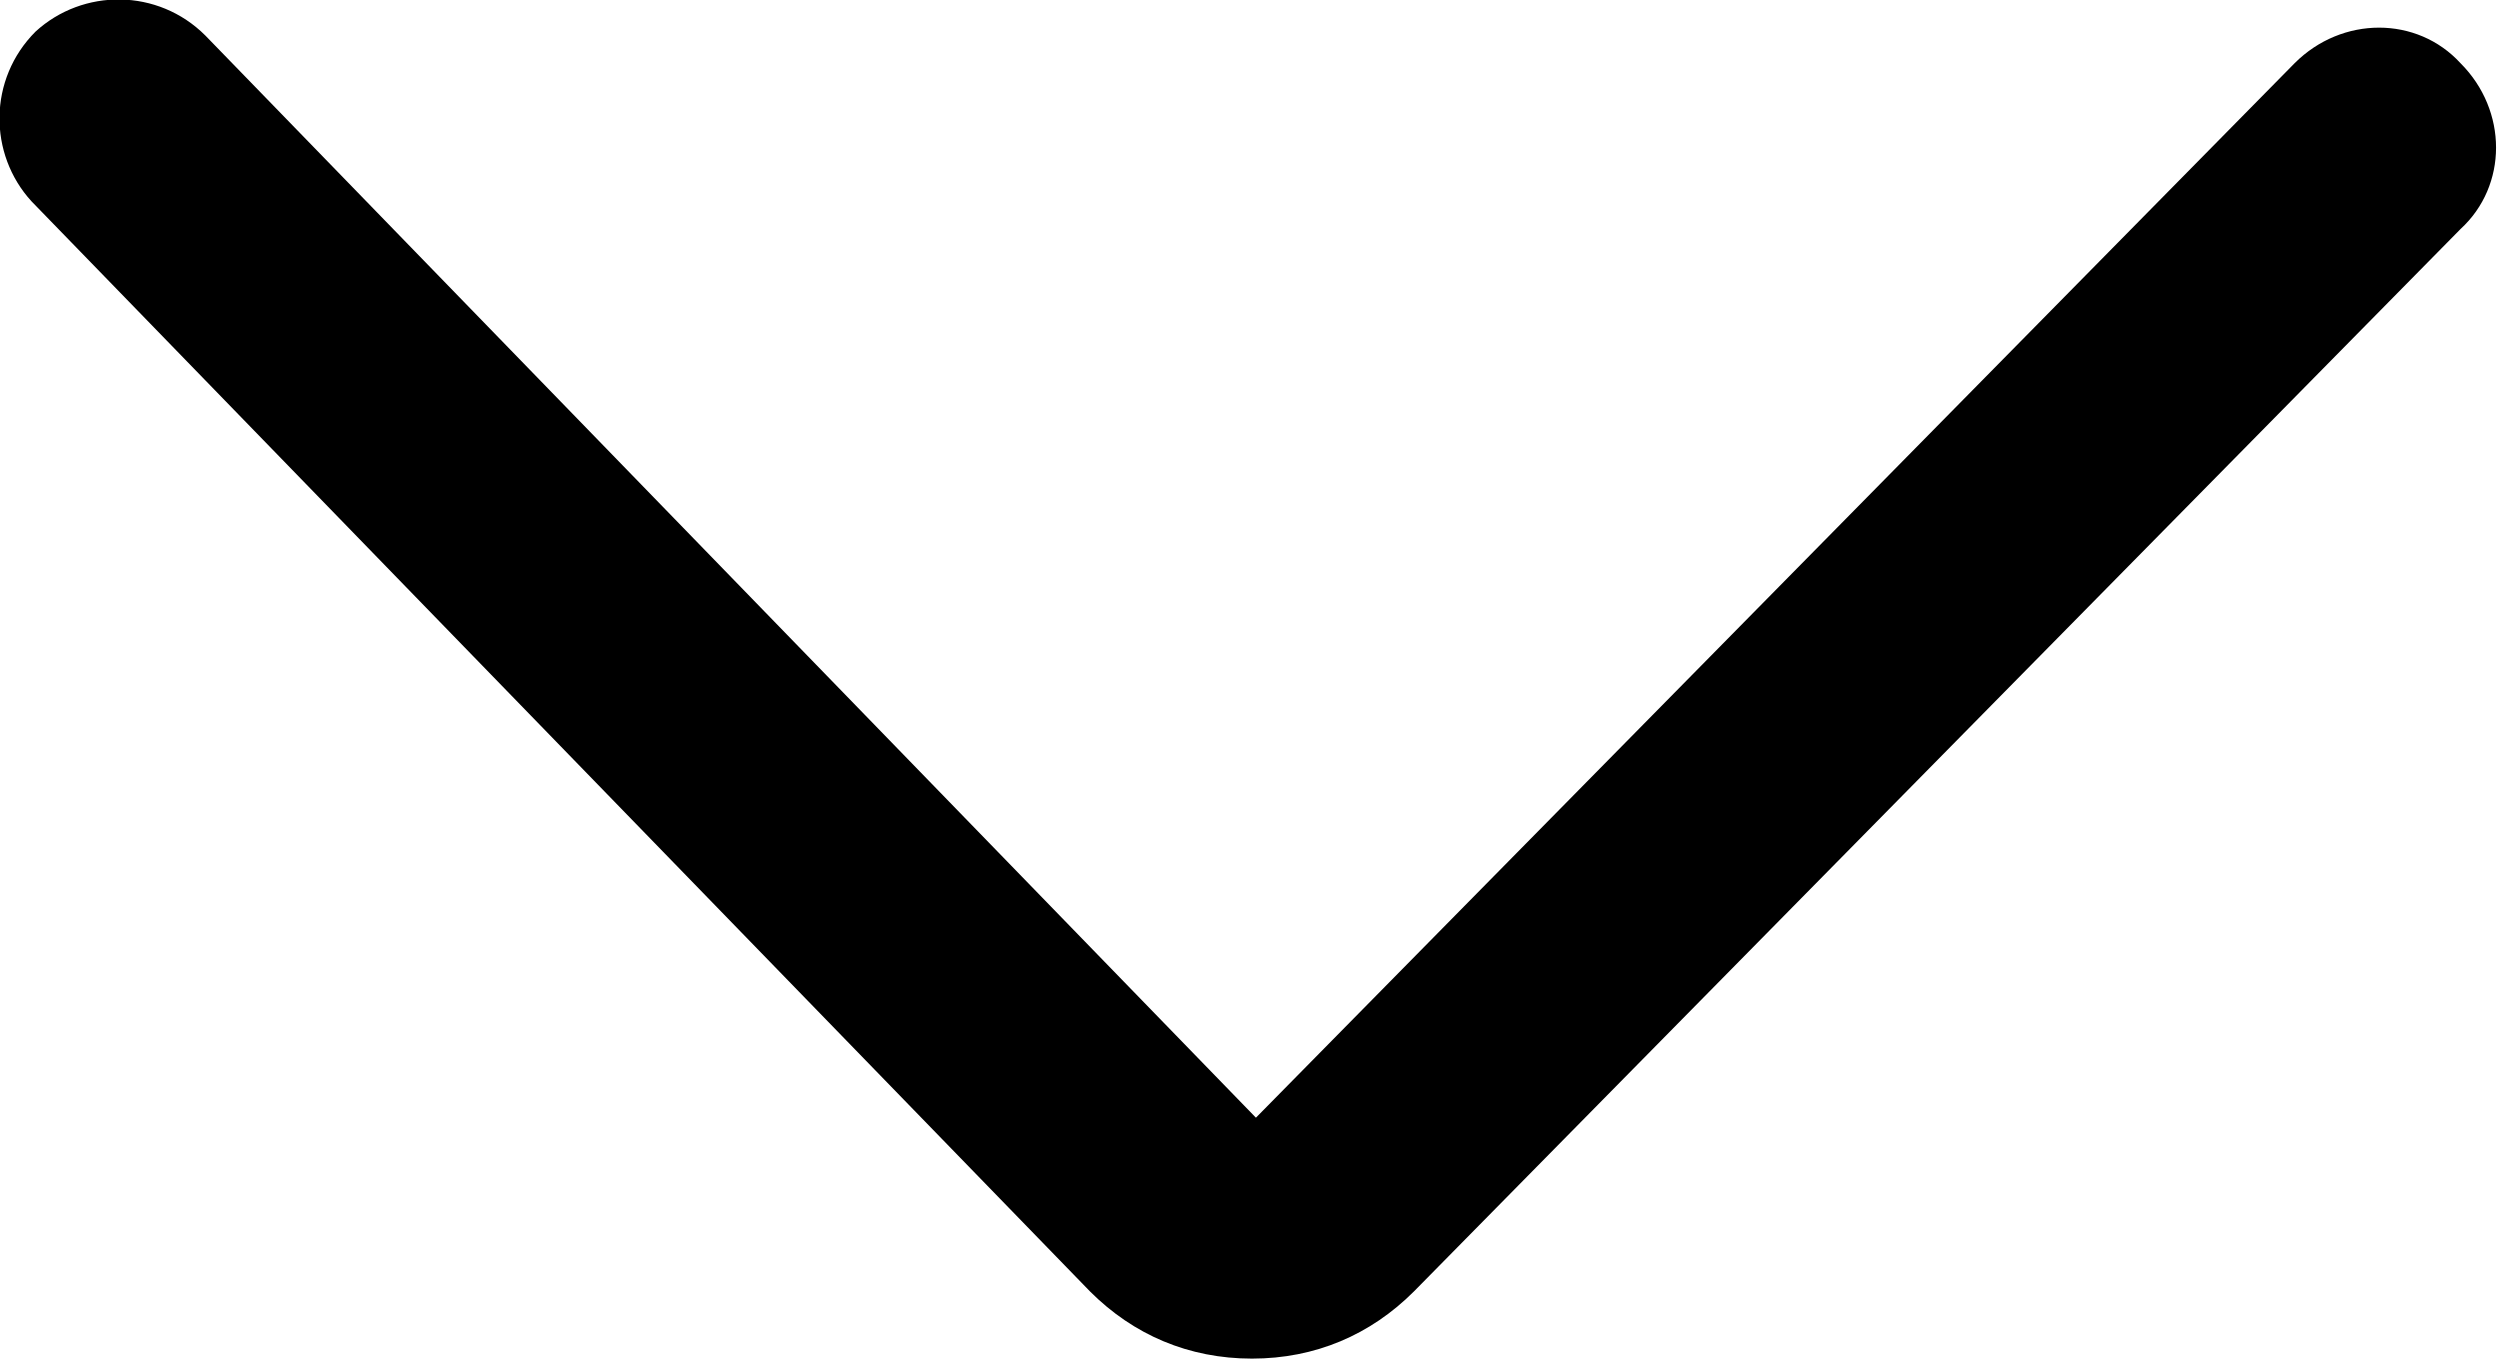
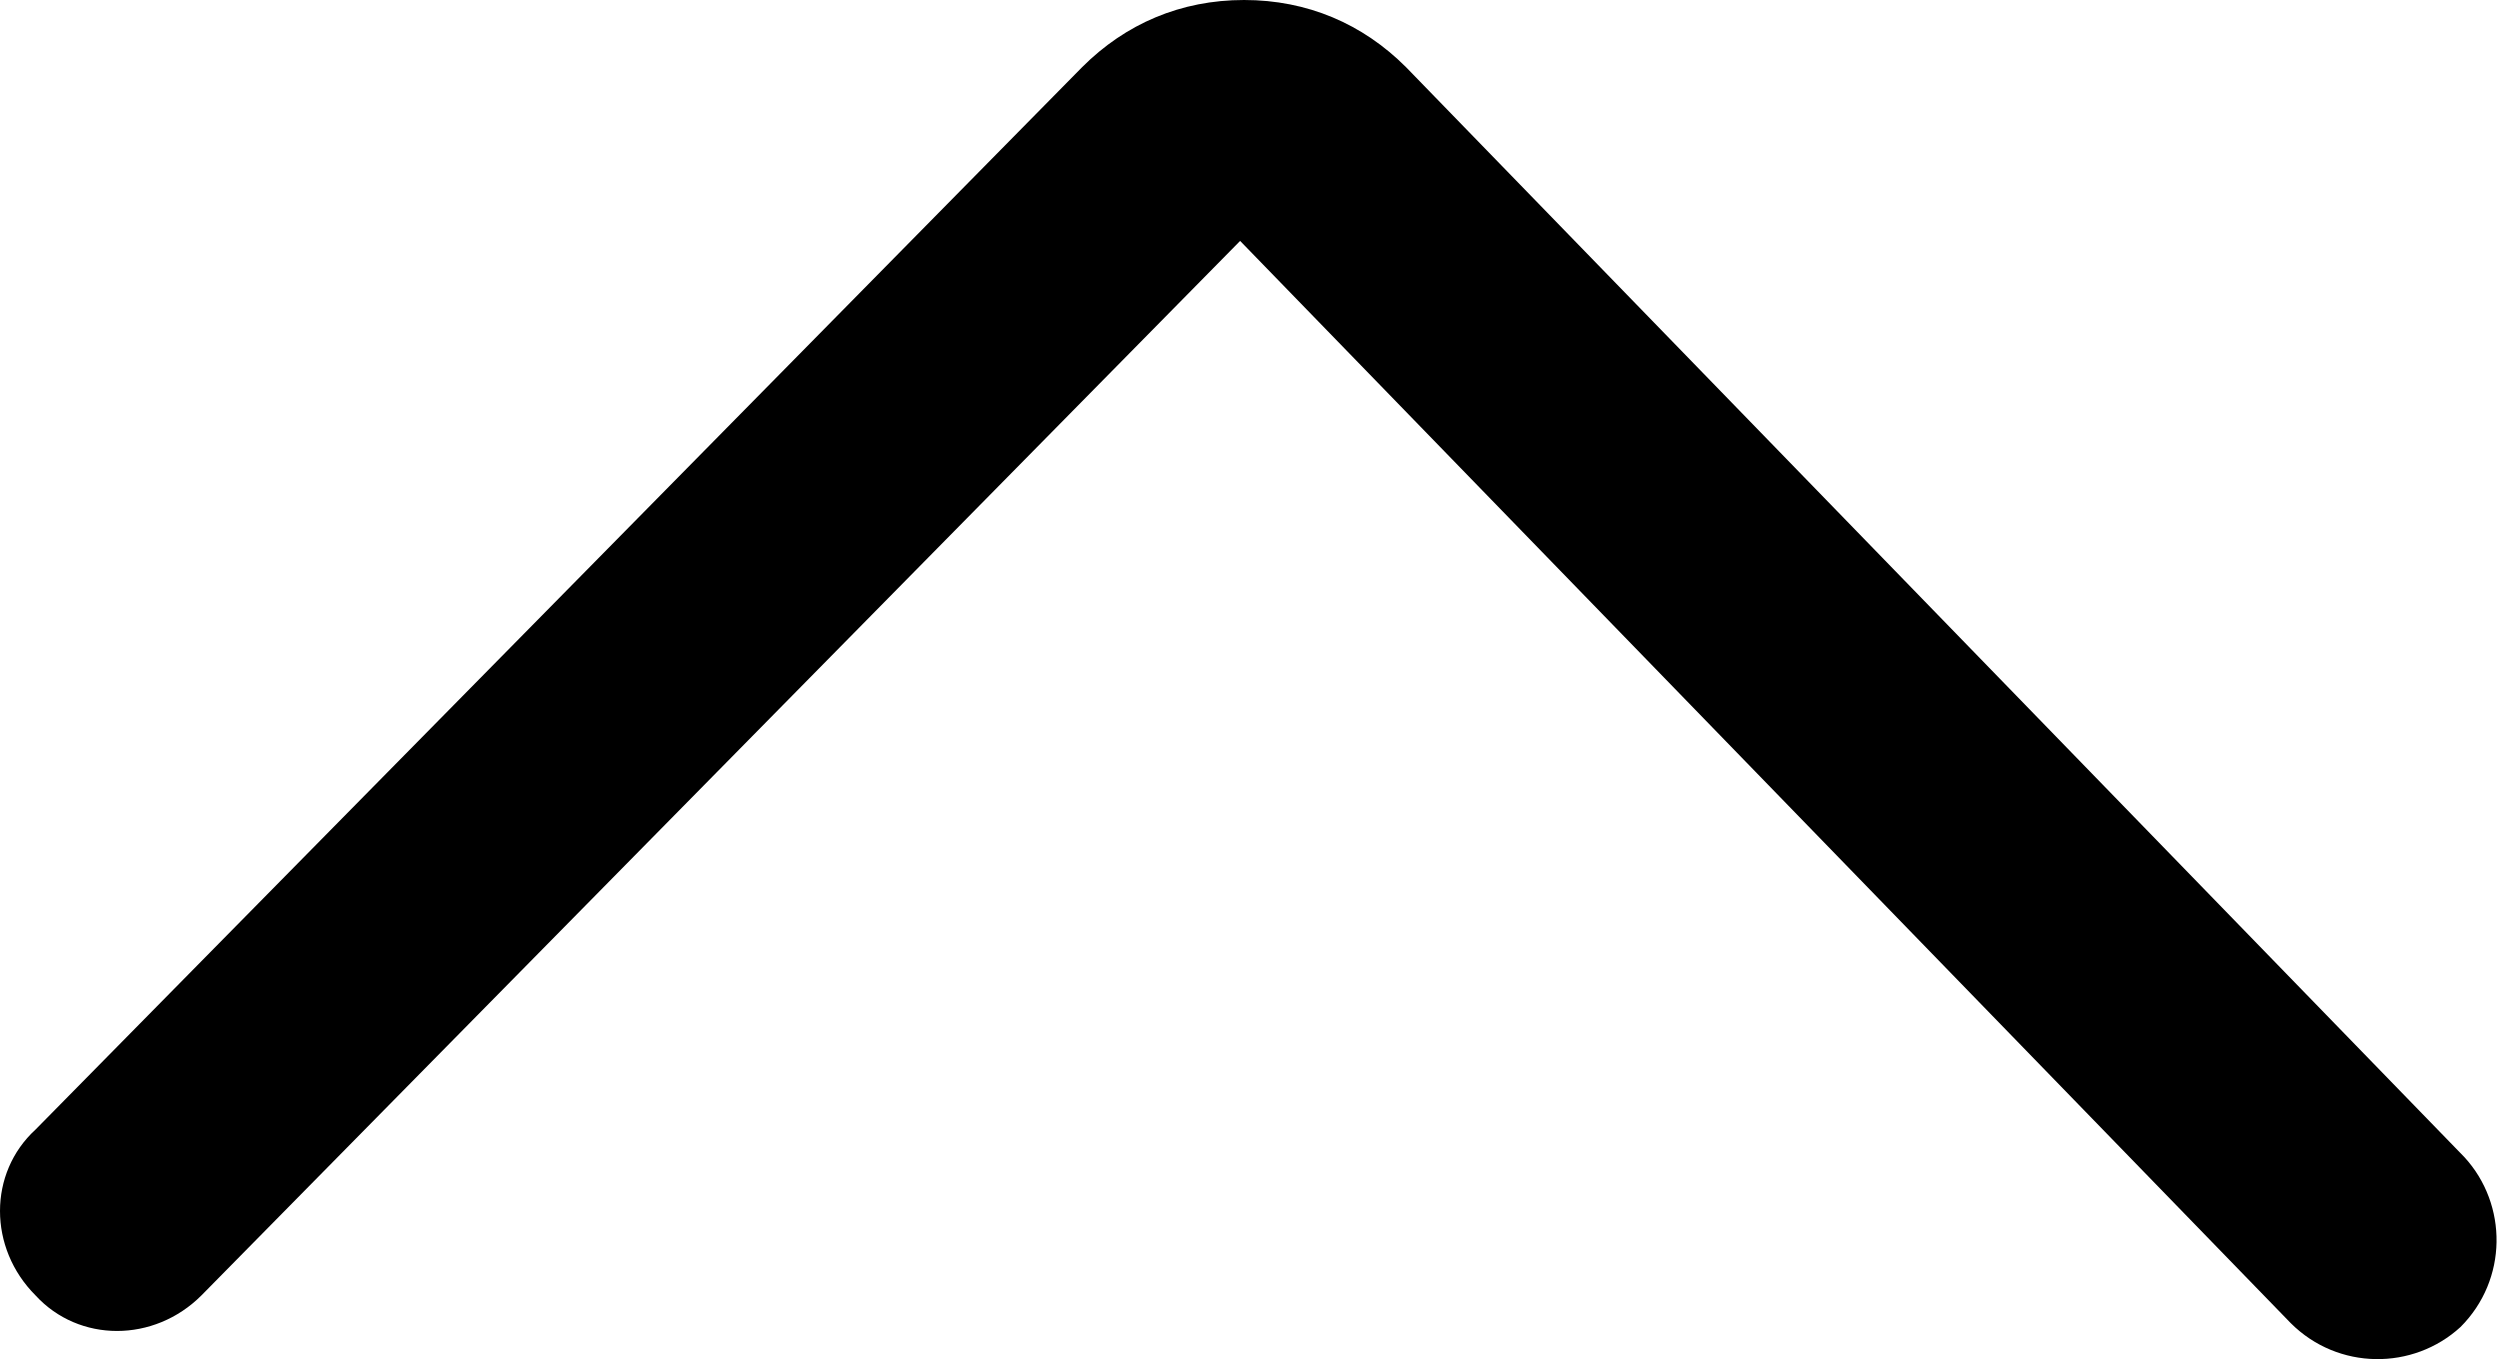
<svg xmlns="http://www.w3.org/2000/svg" version="1.1" id="Layer_1" x="0px" y="0px" viewBox="0 0 63.3 34.4" style="enable-background:new 0 0 63.3 34.4;" xml:space="preserve">
  <g>
-     <path d="M31.7,34.4C31.7,34.4,31.7,34.4,31.7,34.4c-1.6,0-3-0.6-4.1-1.7L0.8,5.1C-0.3,3.9-0.3,2,0.9,0.8C2.1-0.3,4-0.3,5.2,0.9   l26.6,27.4L58.1,1.6c1.2-1.2,3.1-1.2,4.2,0c1.2,1.2,1.2,3.1,0,4.2L35.8,32.7C34.7,33.8,33.3,34.4,31.7,34.4z" />
+     <path d="M31.5,0L31.5,0c1.6,0,3,0.6,4.1,1.7l26.8,27.6c1.1,1.2,1.1,3.1-0.1,4.3c-1.2,1.1-3.1,1.1-4.3-0.1L31.4,6.1L5.1,32.8   C3.9,34,2,34,0.9,32.8c-1.2-1.2-1.2-3.1,0-4.2L27.4,1.7C28.5,0.6,29.9,0,31.5,0z" />
  </g>
</svg>
